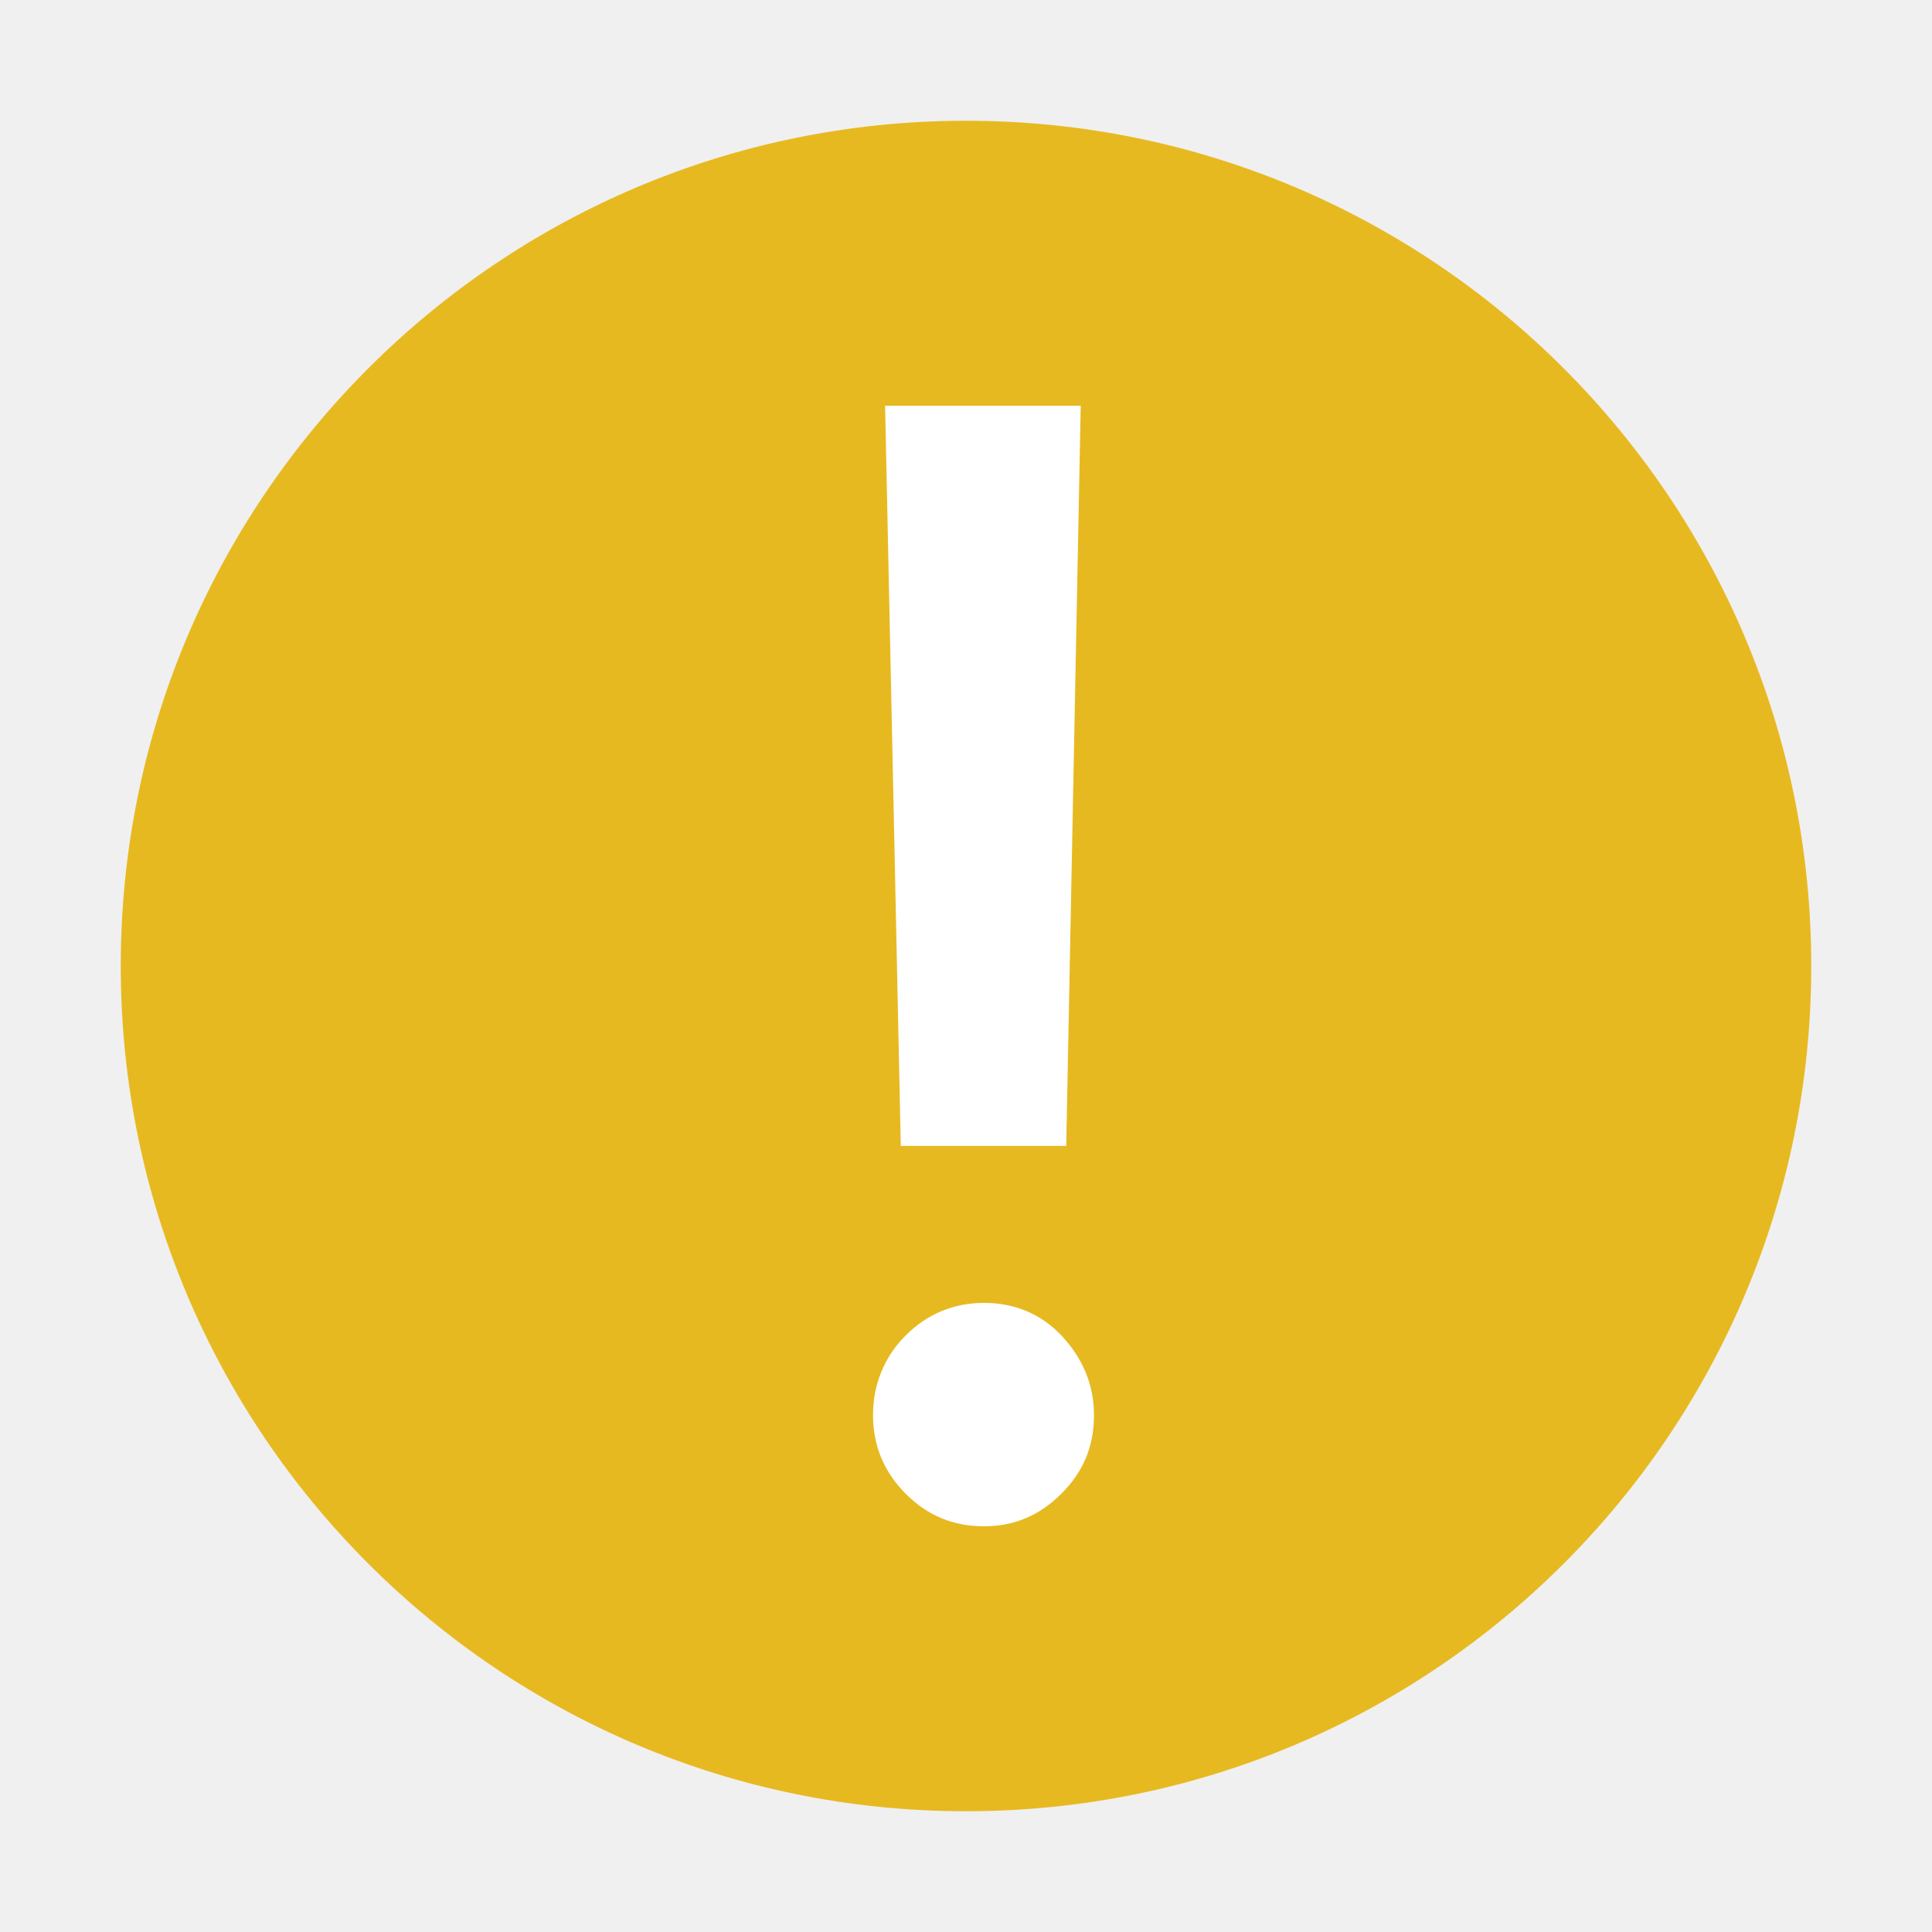
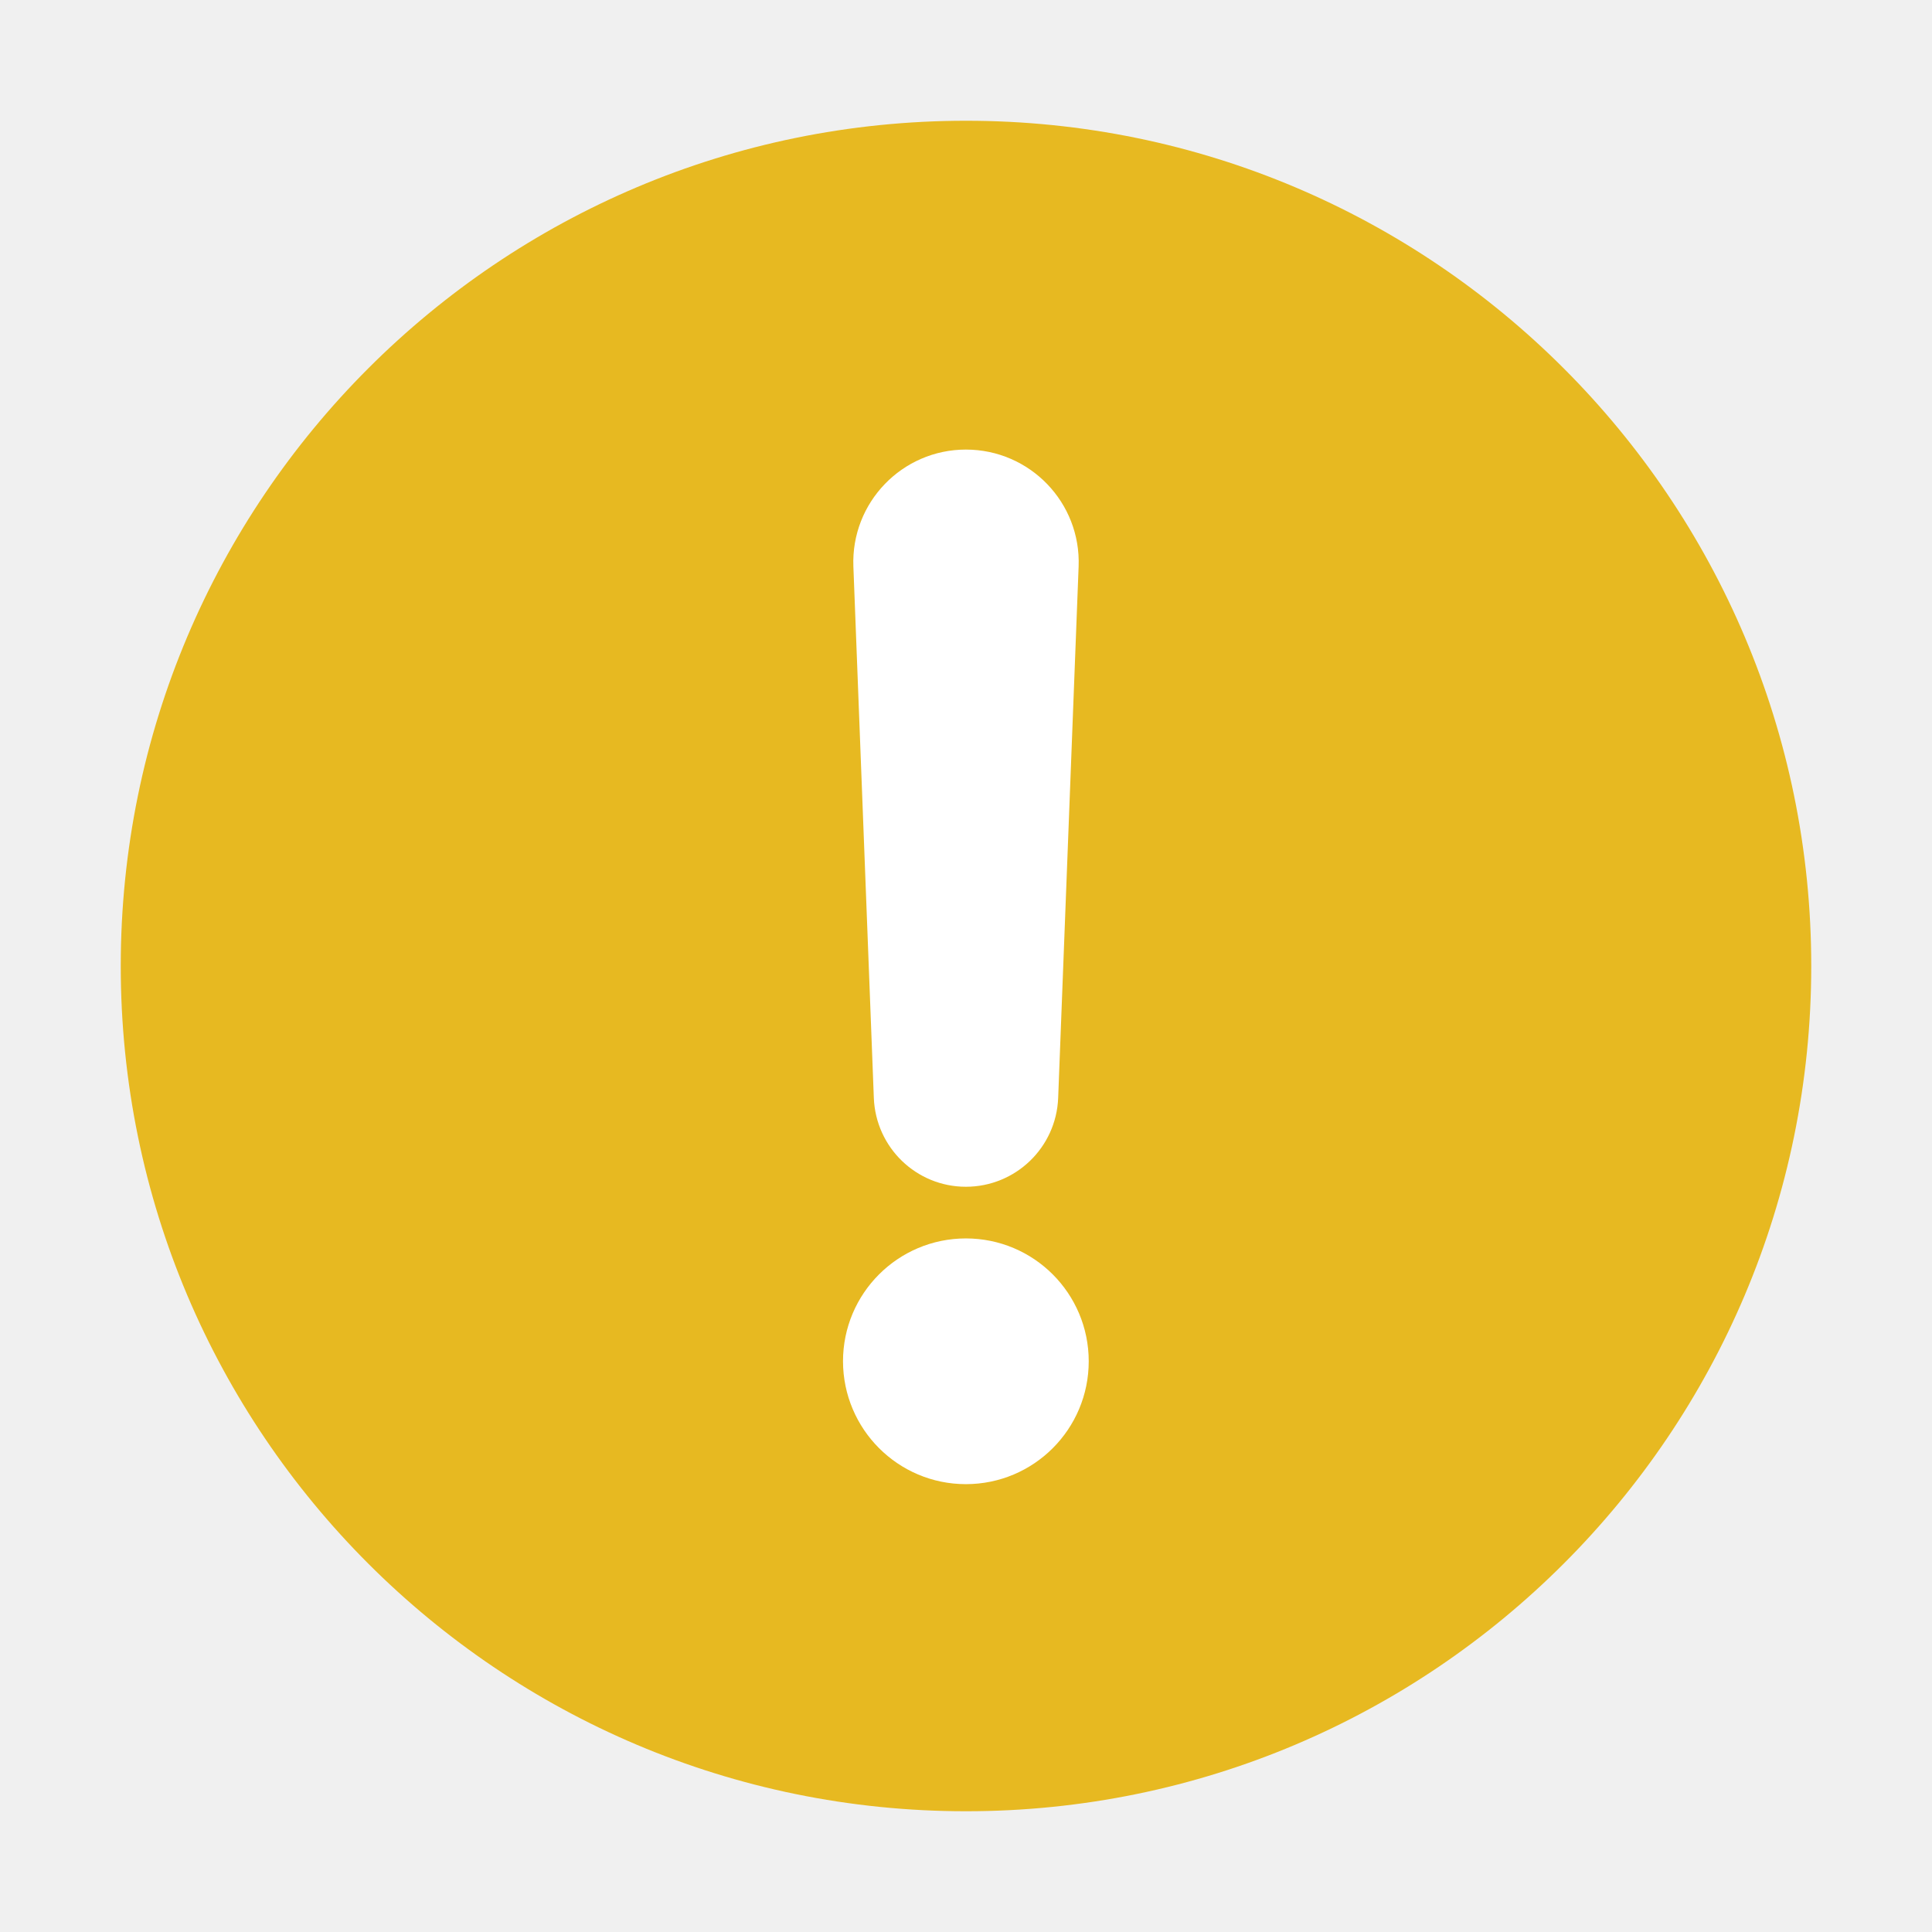
<svg xmlns="http://www.w3.org/2000/svg" viewBox="0 0 16 16">
-   <defs>
-     <style>
-       .cls-1 {
-         fill: #e7b921;
-       }
- 
-       .cls-2 {
-         fill: #fff;
-       }
-     </style>
-   </defs>
-   <g id="Layer_1" data-name="Layer 1">
-     <circle class="cls-1" cx="8" cy="8" r="7" />
-   </g>
-   <g id="Layer_2" data-name="Layer 2">
-     <path class="cls-2" d="M8.15,12.64c-.26,0-.47-.09-.65-.27-.18-.18-.27-.4-.27-.65s.09-.48.27-.66c.18-.18.4-.27.65-.27s.47.09.64.27.27.4.27.66-.09.47-.27.65-.39.27-.64.27ZM7.46,9.49l-.13-6.13h1.62l-.12,6.13h-1.38Z" />
-   </g>
+   <circle cx="8" cy="8" r="7" fill="#e7b921" />
+   <path fill="#fff" stroke="#fff" stroke-width="0.35" stroke-linejoin="round" transform="translate(8 8) scale(1.1) translate(-7.5 -7.5)" d="M7.499 9.726C7.914 9.726 8.249 10.062 8.249 10.476C8.249 10.89 7.914 11.226 7.499 11.226C7.085 11.226 6.75 10.89 6.749 10.476C6.749 10.062 7.085 9.726 7.499 9.726ZM7.499 3.787C7.882 3.787 8.188 4.104 8.173 4.486L8.019 8.487C8.008 8.766 7.779 8.987 7.499 8.987C7.22 8.987 6.992 8.766 6.981 8.487L6.827 4.486C6.812 4.104 7.118 3.787 7.499 3.787Z" />
</svg>
